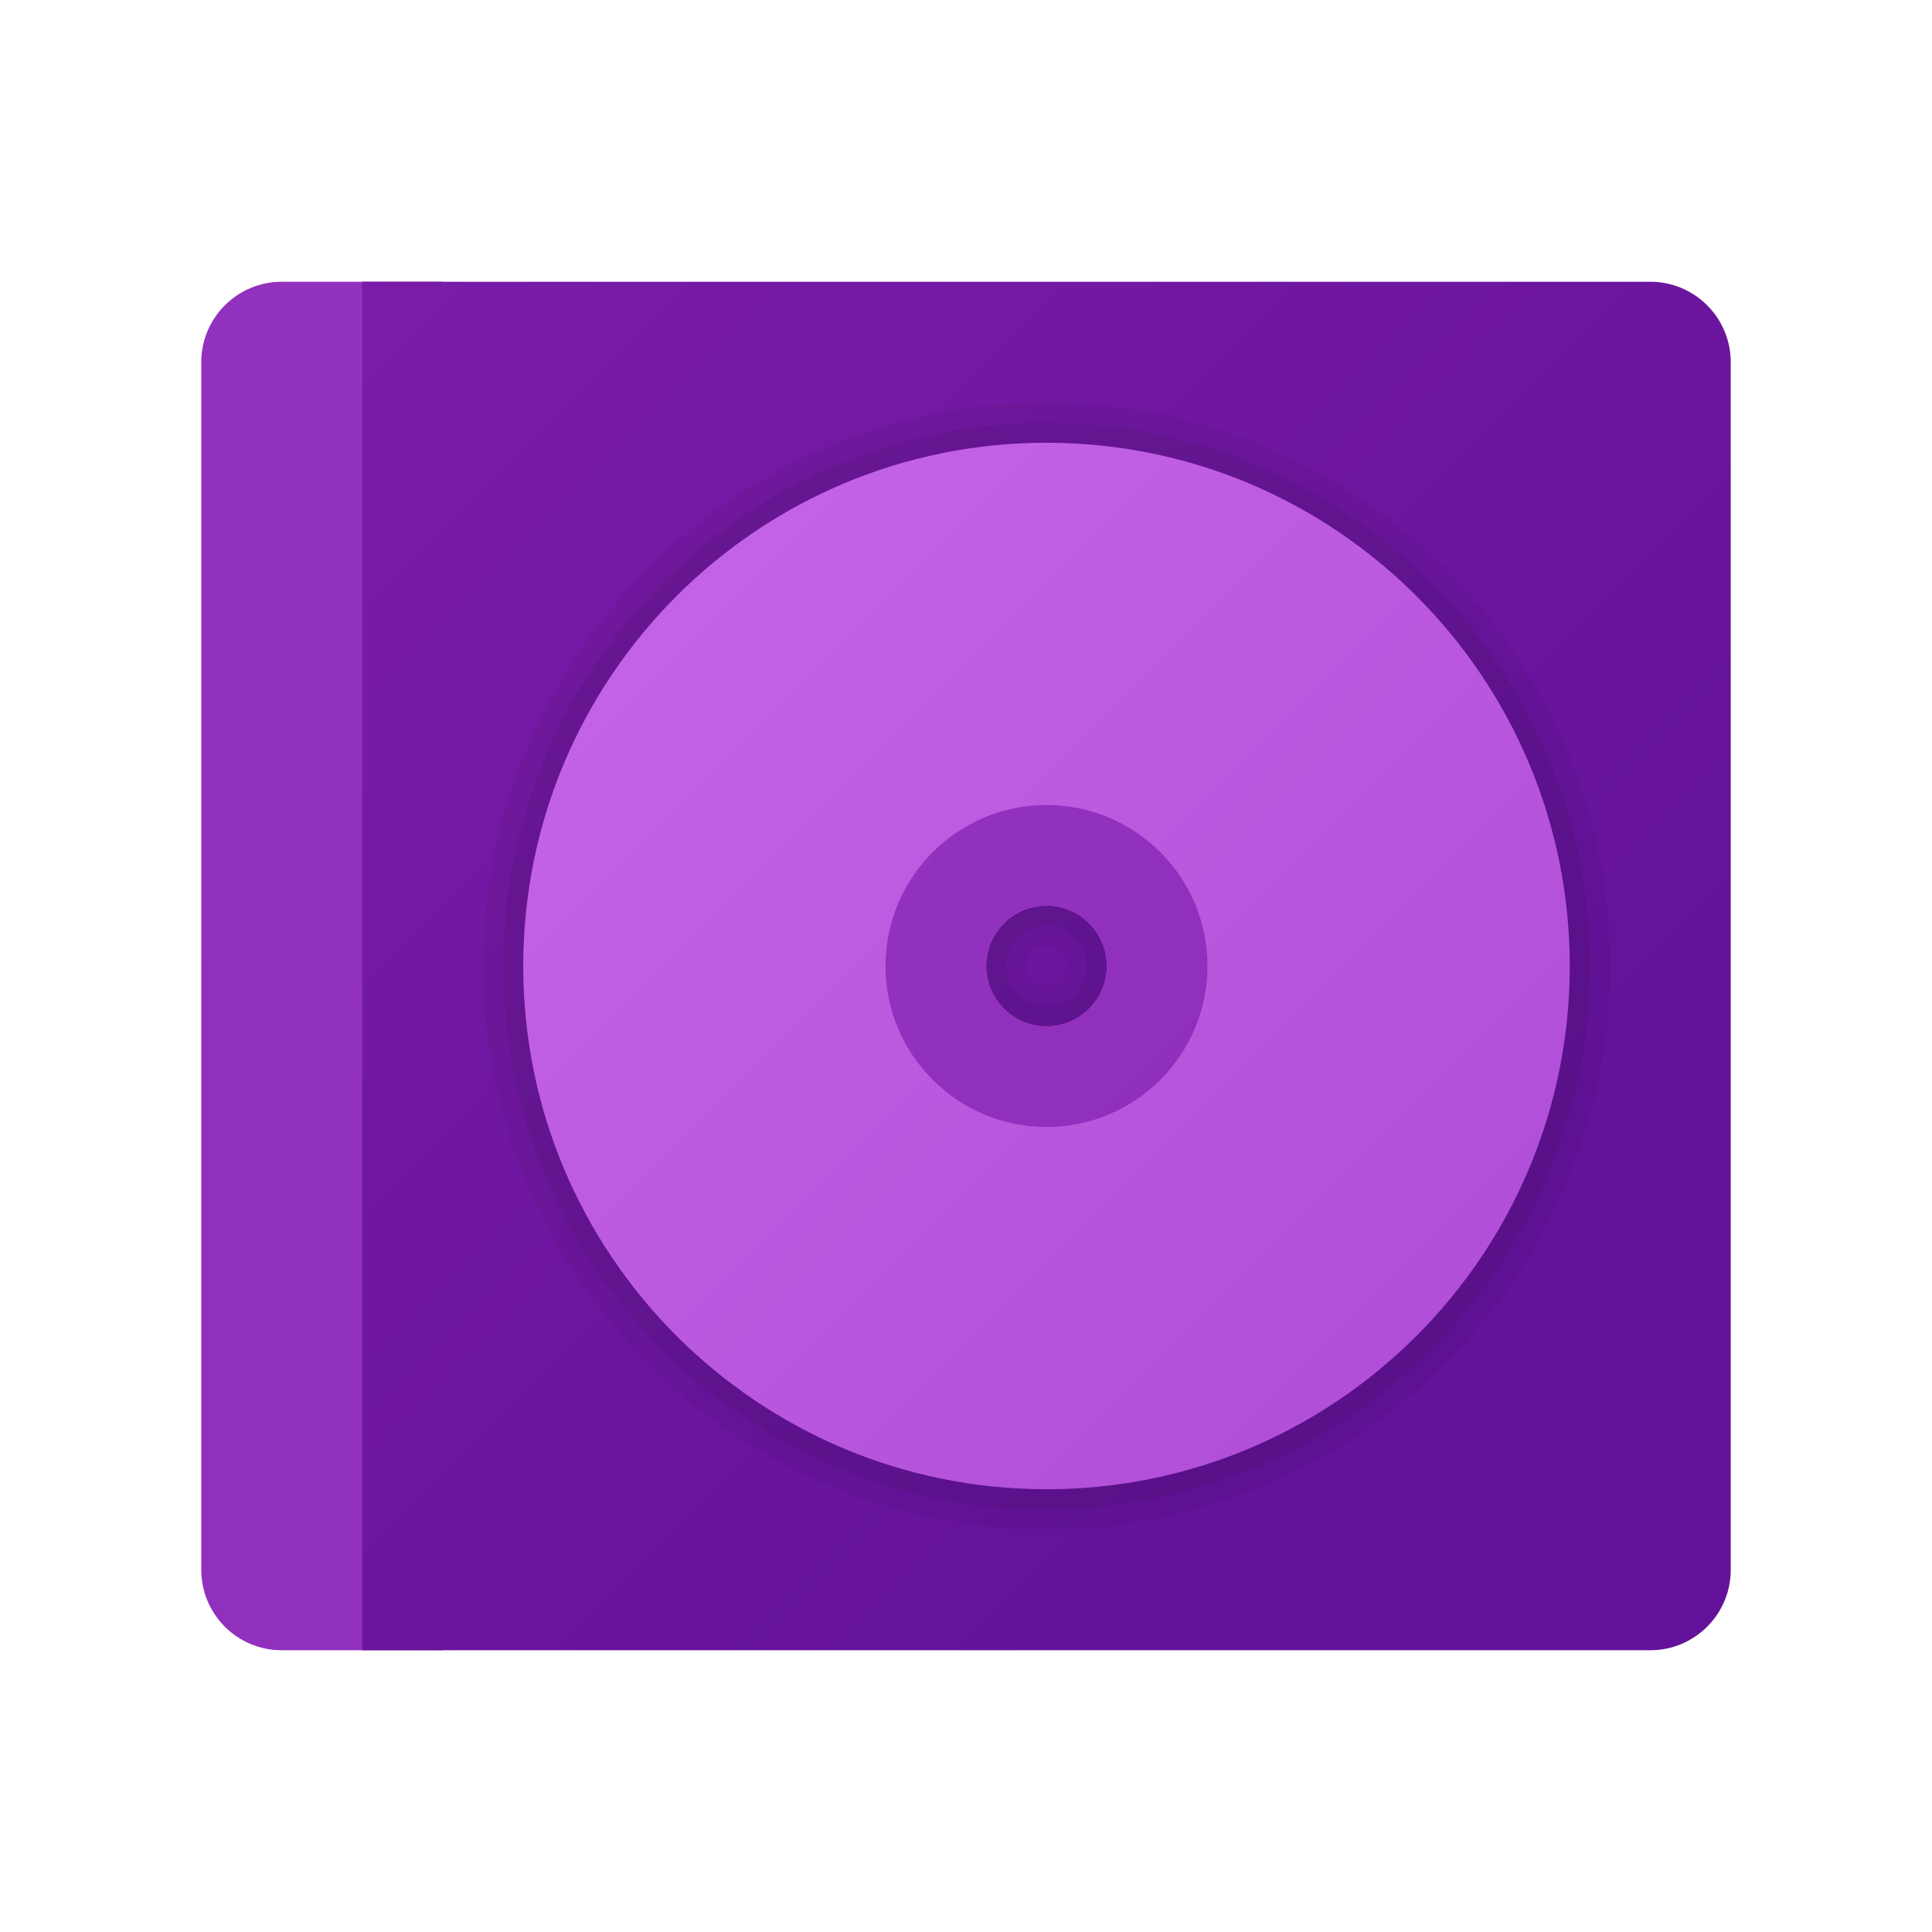
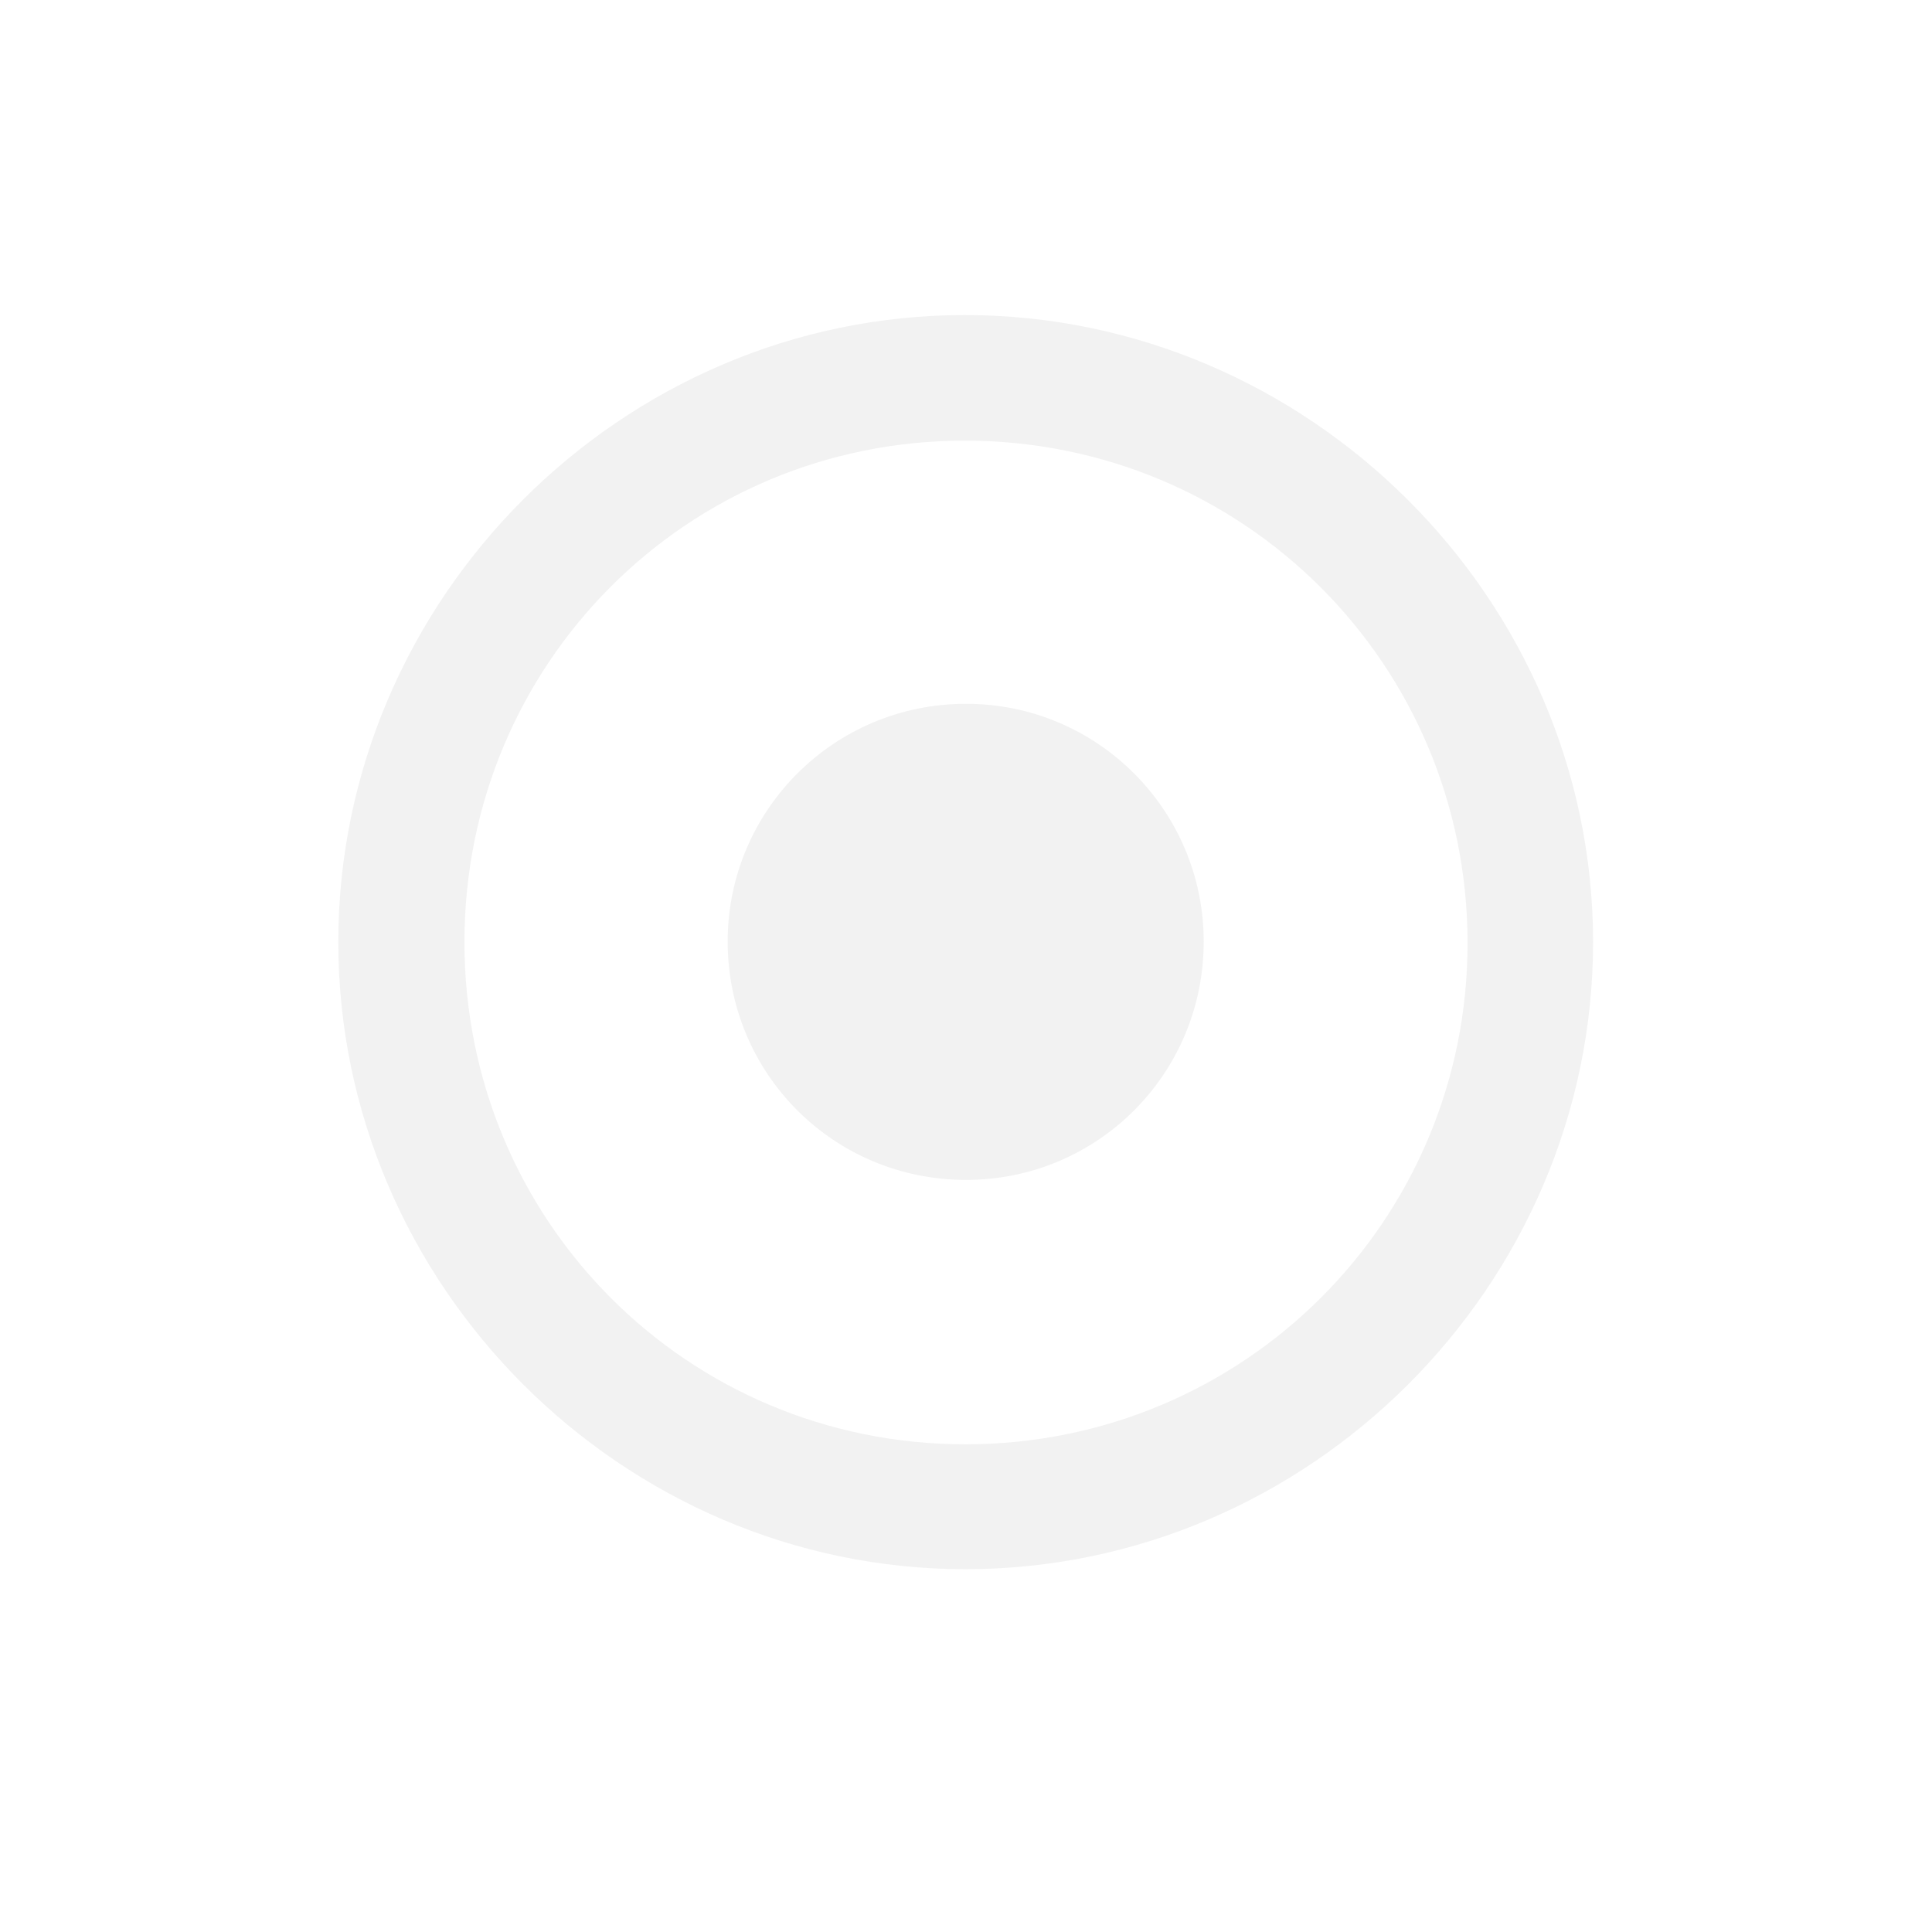
- <svg xmlns="http://www.w3.org/2000/svg" viewBox="0 0 48 48">
-   <linearGradient id="LHhUpK35B2wrWQe7tomNwa" x1="-12.522" x2="26.001" y1="2.892" y2="41.415" gradientUnits="userSpaceOnUse">
-     <stop offset="0" stop-color="#9332bf" />
-     <stop offset="1" stop-color="#912fbd" />
-   </linearGradient>
-   <path fill="url(#LHhUpK35B2wrWQe7tomNwa)" d="M7,7h4v34H7c-1.105,0-2-0.895-2-2V9C5,7.895,5.895,7,7,7z" />
-   <linearGradient id="LHhUpK35B2wrWQe7tomNwb" x1="-4.108" x2="34.415" y1="-5.522" y2="33.001" gradientUnits="userSpaceOnUse">
-     <stop offset="0" stop-color="#8521b0" />
-     <stop offset="1" stop-color="#64129a" />
-   </linearGradient>
-   <path fill="url(#LHhUpK35B2wrWQe7tomNwb)" d="M9,7h32c1.105,0,2,0.895,2,2v30c0,1.105-0.895,2-2,2H9V7z" />
-   <path d="M26,11c7.176,0,13,5.824,13,13c0,7.176-5.824,13-13,13s-13-5.824-13-13C13,16.824,18.824,11,26,11 M26,25.5 c0.825,0,1.5-0.675,1.5-1.5c0-0.825-0.675-1.5-1.5-1.5s-1.5,0.675-1.5,1.5C24.5,24.825,25.175,25.5,26,25.5 M26,10 c-7.72,0-14,6.28-14,14s6.28,14,14,14s14-6.28,14-14S33.72,10,26,10L26,10z M26,24.5c-0.271,0-0.5-0.229-0.5-0.5 s0.229-0.5,0.5-0.5s0.5,0.229,0.5,0.5S26.271,24.5,26,24.5L26,24.5z" opacity=".05" />
-   <path d="M26,11c7.176,0,13,5.824,13,13c0,7.176-5.824,13-13,13s-13-5.824-13-13C13,16.824,18.824,11,26,11 M26,25.5 c0.825,0,1.5-0.675,1.5-1.5c0-0.825-0.675-1.5-1.5-1.5s-1.5,0.675-1.5,1.5C24.5,24.825,25.175,25.5,26,25.5 M26,10.5 c-7.444,0-13.5,6.056-13.5,13.5S18.556,37.5,26,37.5S39.5,31.444,39.5,24S33.444,10.5,26,10.5L26,10.5z M26,25 c-0.551,0-1-0.449-1-1s0.449-1,1-1s1,0.449,1,1S26.551,25,26,25L26,25z" opacity=".07" />
-   <linearGradient id="LHhUpK35B2wrWQe7tomNwc" x1="13.402" x2="39.289" y1="11.402" y2="37.289" gradientUnits="userSpaceOnUse">
-     <stop offset="0" stop-color="#c866e8" />
-     <stop offset="1" stop-color="#ac4ad5" />
-   </linearGradient>
-   <path fill="url(#LHhUpK35B2wrWQe7tomNwc)" d="M26,11c-7.176,0-13,5.824-13,13c0,7.176,5.824,13,13,13s13-5.824,13-13 C39,16.824,33.176,11,26,11z M26,25.5c-0.825,0-1.5-0.675-1.5-1.5c0-0.825,0.675-1.5,1.5-1.5s1.5,0.675,1.5,1.5 C27.5,24.825,26.825,25.5,26,25.5z" />
-   <linearGradient id="LHhUpK35B2wrWQe7tomNwd" x1="21.986" x2="29.812" y1="19.986" y2="27.812" gradientUnits="userSpaceOnUse">
-     <stop offset="0" stop-color="#9332bf" />
-     <stop offset="1" stop-color="#912fbd" />
-   </linearGradient>
-   <path fill="url(#LHhUpK35B2wrWQe7tomNwd)" d="M26,20c-2.207,0-4,1.793-4,4s1.793,4,4,4s4-1.793,4-4S28.207,20,26,20z M26,25.5 c-0.825,0-1.5-0.675-1.5-1.5c0-0.825,0.675-1.5,1.5-1.5s1.5,0.675,1.5,1.5C27.5,24.825,26.825,25.5,26,25.5z" />
+ <svg xmlns="http://www.w3.org/2000/svg" width="28" height="28" viewBox="0 0 28 28" fill="none">
+   <path d="M13.991 22.742C18.975 22.742 23.088 18.629 23.088 13.654C23.088 8.68 18.966 4.566 13.982 4.566C9.008 4.566 4.903 8.68 4.903 13.654C4.903 18.629 9.017 22.742 13.991 22.742ZM13.991 20.932C9.957 20.932 6.731 17.689 6.731 13.654C6.731 9.62 9.957 6.386 13.982 6.386C18.017 6.386 21.26 9.62 21.269 13.654C21.277 17.689 18.025 20.932 13.991 20.932ZM14 17.1C15.907 17.1 17.445 15.562 17.445 13.646C17.445 11.747 15.907 10.2 14 10.2C12.084 10.2 10.546 11.747 10.546 13.646C10.546 15.562 12.084 17.1 14 17.1Z" fill="#F2F2F2" />
</svg>
